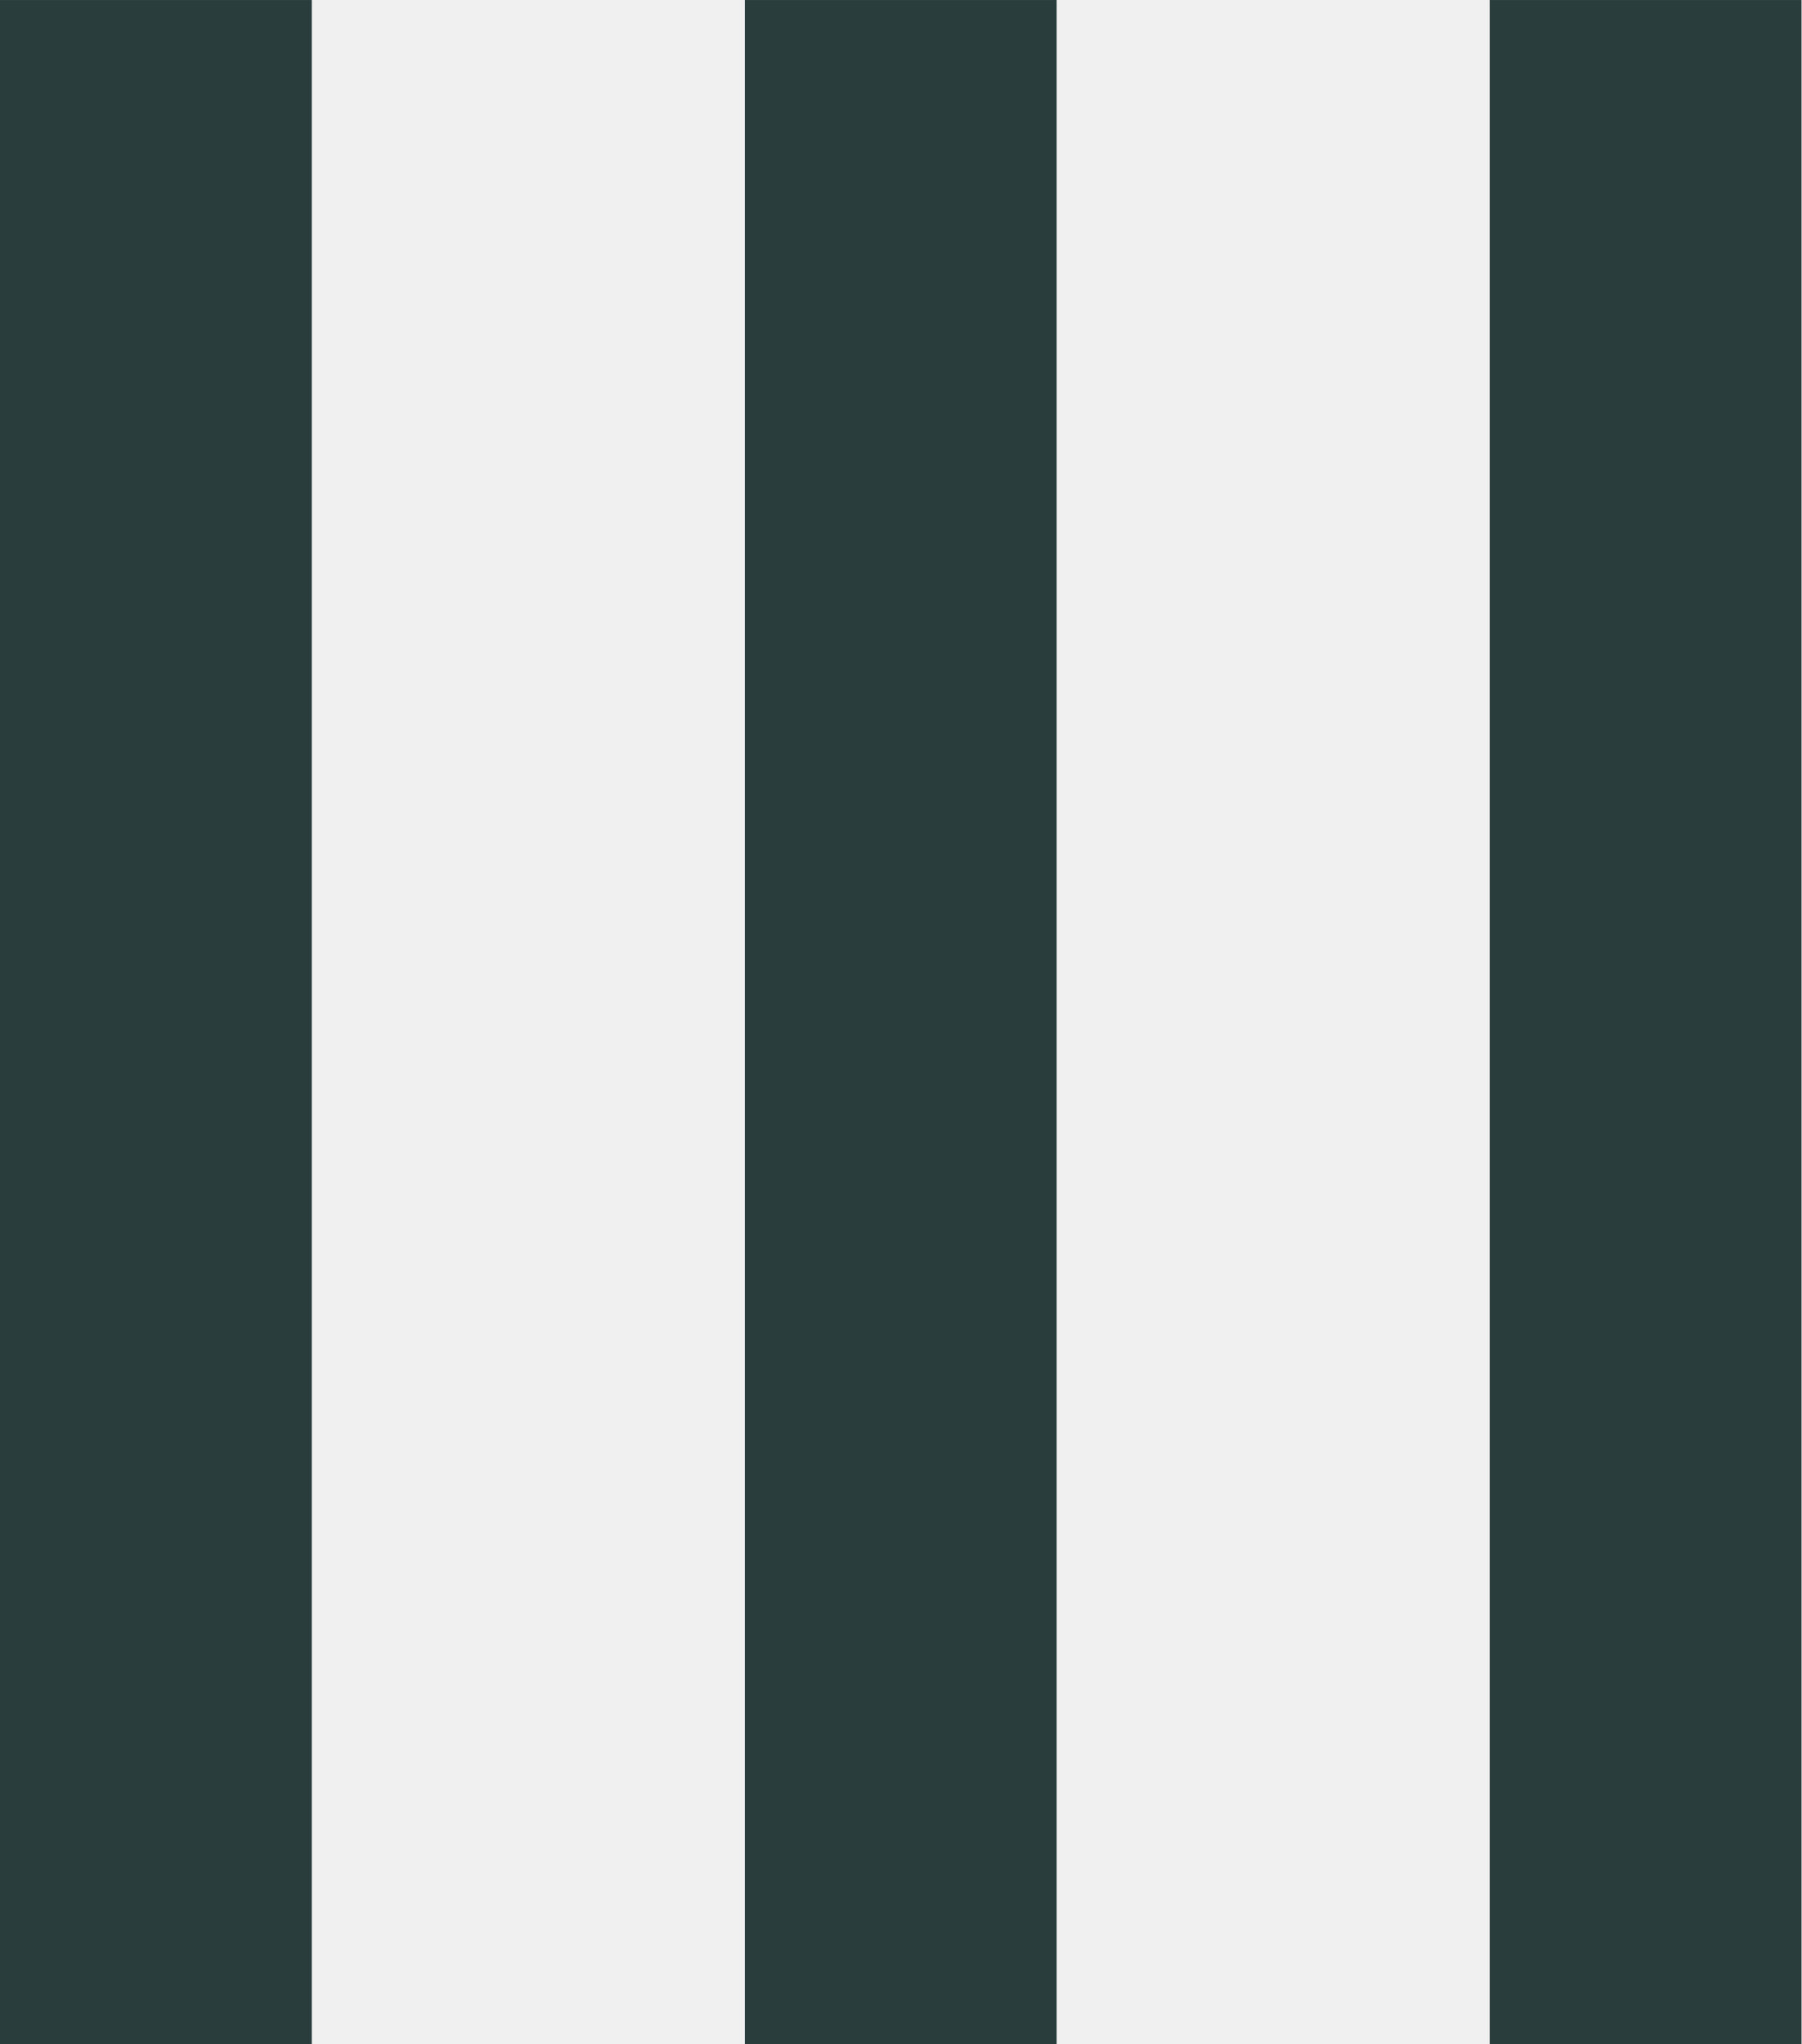
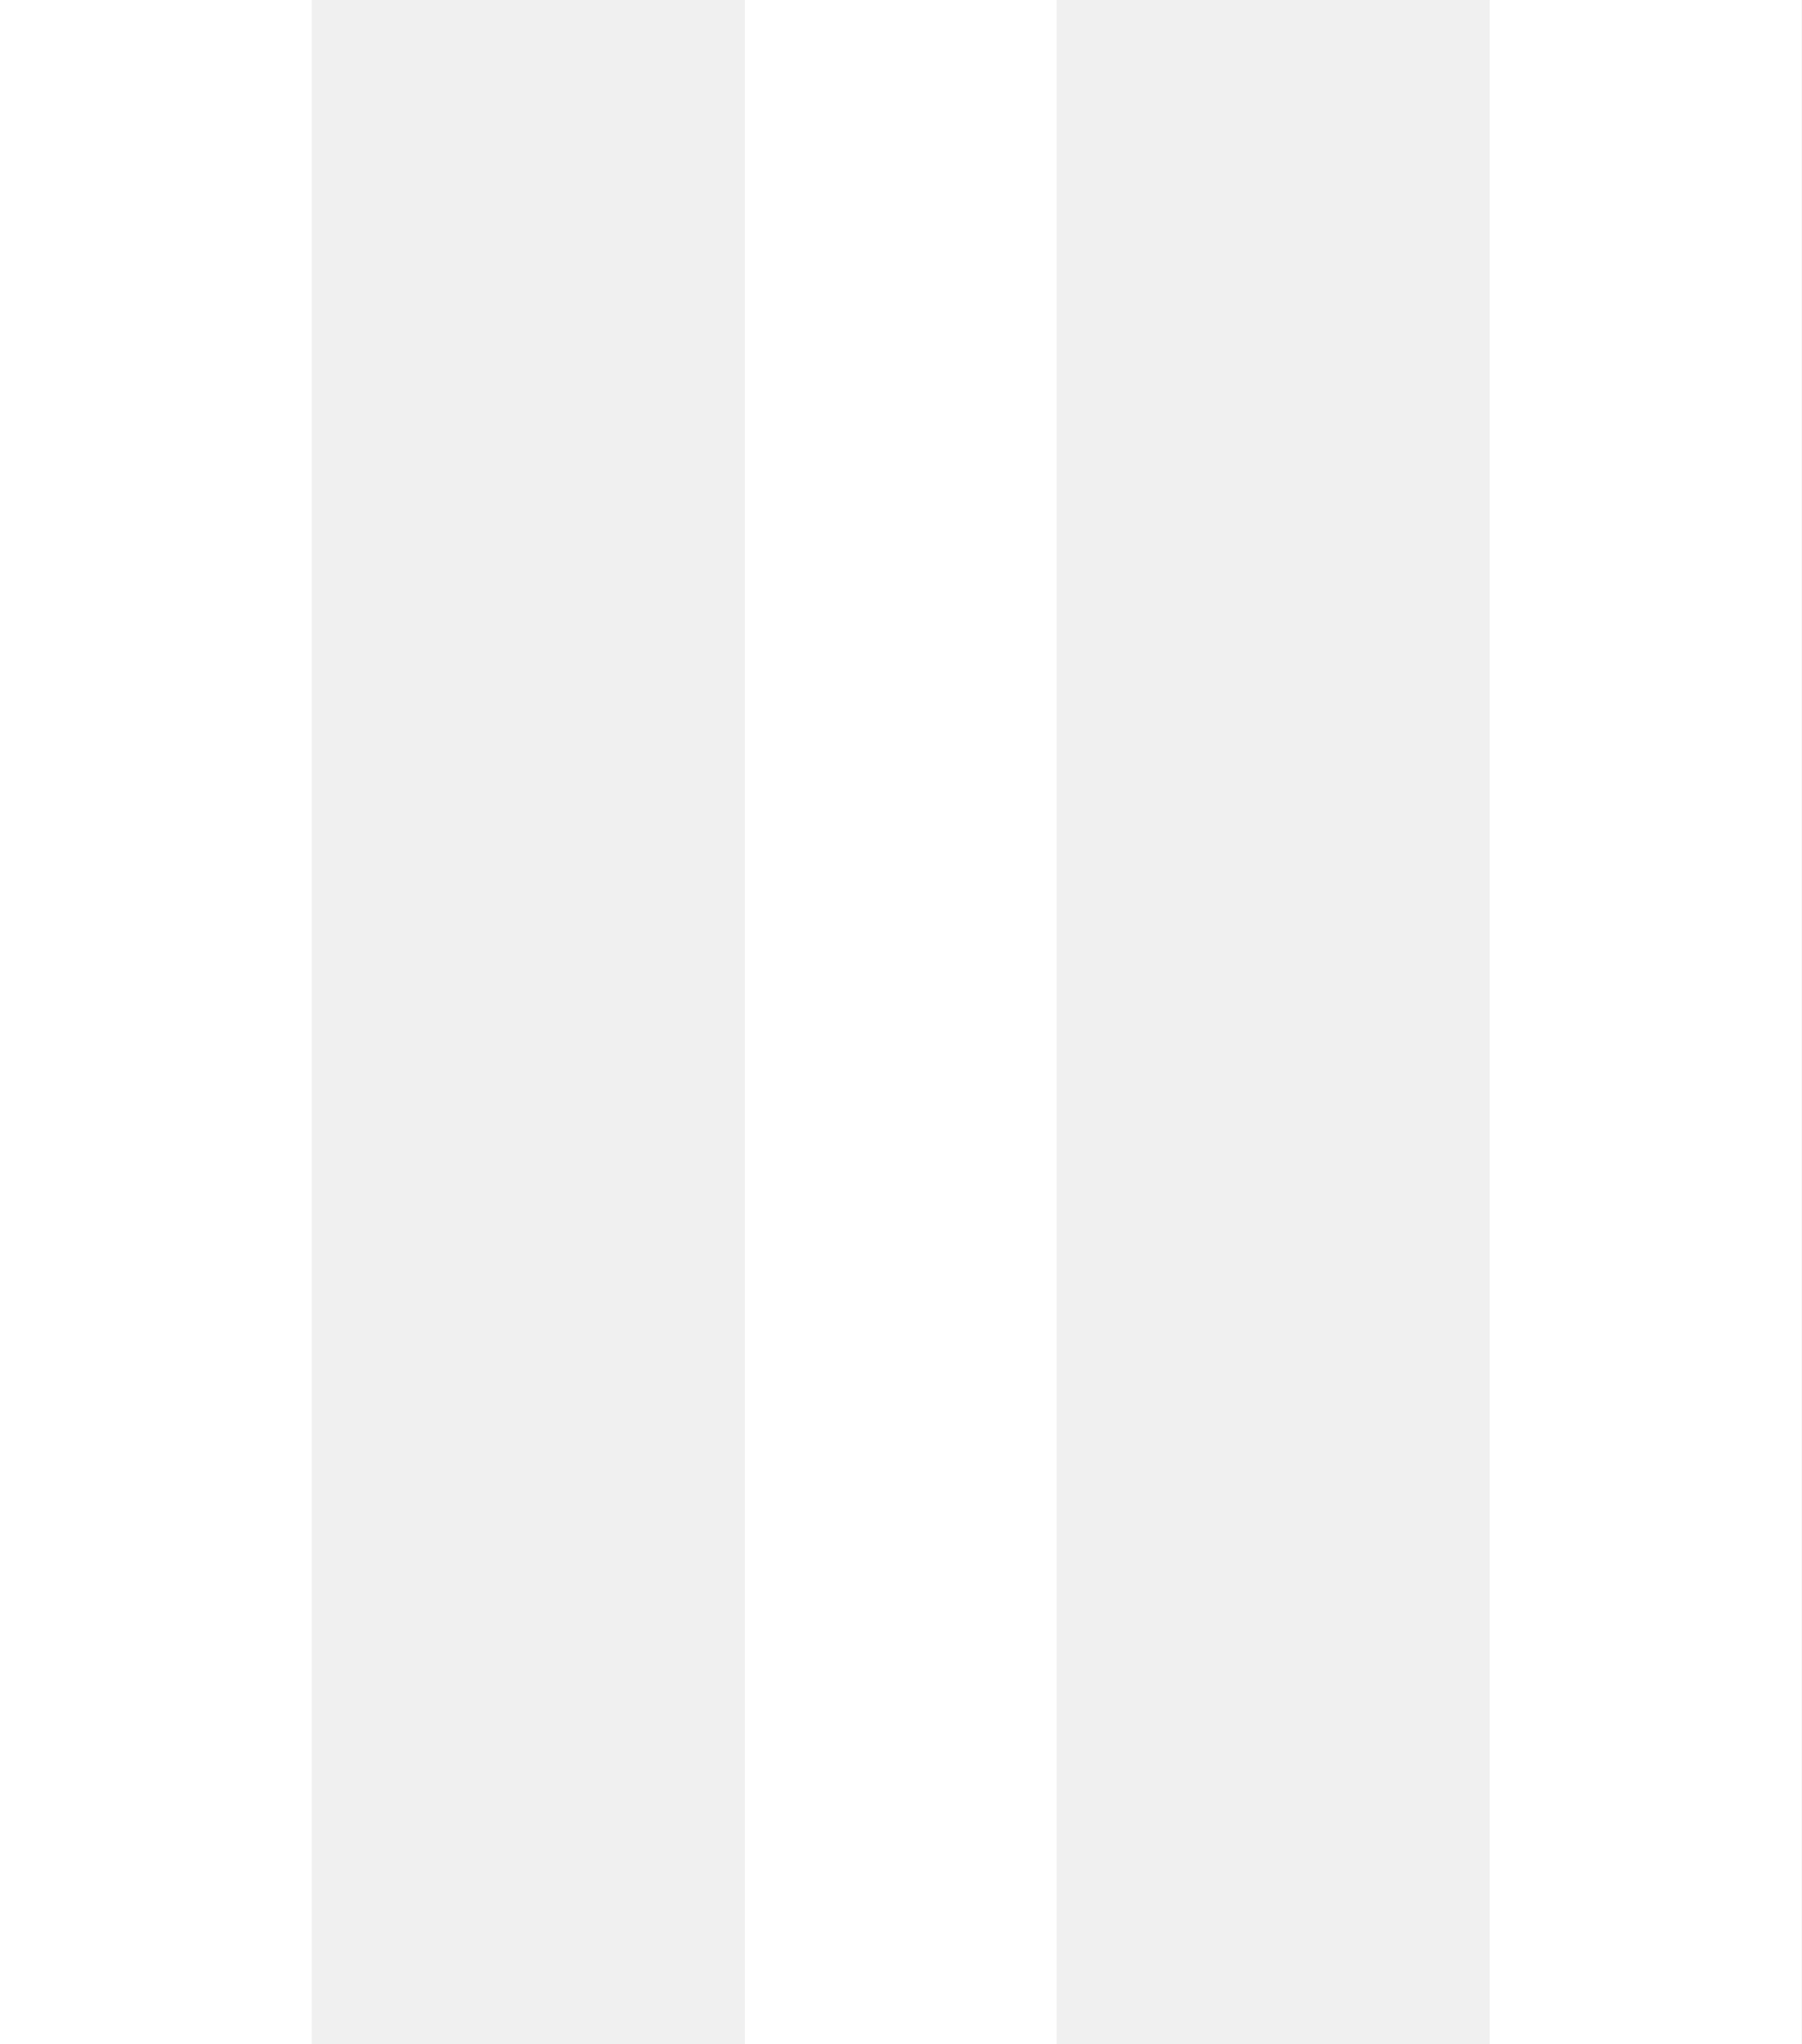
<svg xmlns="http://www.w3.org/2000/svg" width="39.31mm" height="44.601mm" viewBox="0 0 39.31 44.601" version="1.1" id="svg8">
  <defs id="defs2" />
  <g id="layer1" transform="translate(181.4286,-64.92262)">
-     <rect style="opacity:1;fill:#293d3d;fill-opacity:1;fill-rule:nonzero;stroke:none;stroke-width:0;stroke-miterlimit:4;stroke-dasharray:none;stroke-opacity:1" id="rect815" width="6.804" height="44.601" x="-181.429" y="64.923" />
-     <rect y="64.923" x="-165.176" height="44.601" width="6.804" id="rect817" style="opacity:1;fill:#293d3d;fill-opacity:1;fill-rule:nonzero;stroke:none;stroke-width:0;stroke-miterlimit:4;stroke-dasharray:none;stroke-opacity:1" />
-     <rect style="opacity:1;fill:#293d3d;fill-opacity:1;fill-rule:nonzero;stroke:none;stroke-width:0;stroke-miterlimit:4;stroke-dasharray:none;stroke-opacity:1" id="rect819" width="6.804" height="44.601" x="-148.923" y="64.923" />
+     <rect style="opacity:1;fill:#ffffff;fill-opacity:1;fill-rule:nonzero;stroke:none;stroke-width:0;stroke-miterlimit:4;stroke-dasharray:none;stroke-opacity:1" id="rect815" width="6.804" height="44.601" x="-181.429" y="64.923" />
+     <rect y="64.923" x="-165.176" height="44.601" width="6.804" id="rect817" style="opacity:1;fill:#ffffff;fill-opacity:1;fill-rule:nonzero;stroke:none;stroke-width:0;stroke-miterlimit:4;stroke-dasharray:none;stroke-opacity:1" />
+     <rect style="opacity:1;fill:#ffffff;fill-opacity:1;fill-rule:nonzero;stroke:none;stroke-width:0;stroke-miterlimit:4;stroke-dasharray:none;stroke-opacity:1" id="rect819" width="6.804" height="44.601" x="-148.923" y="64.923" />
  </g>
</svg>
